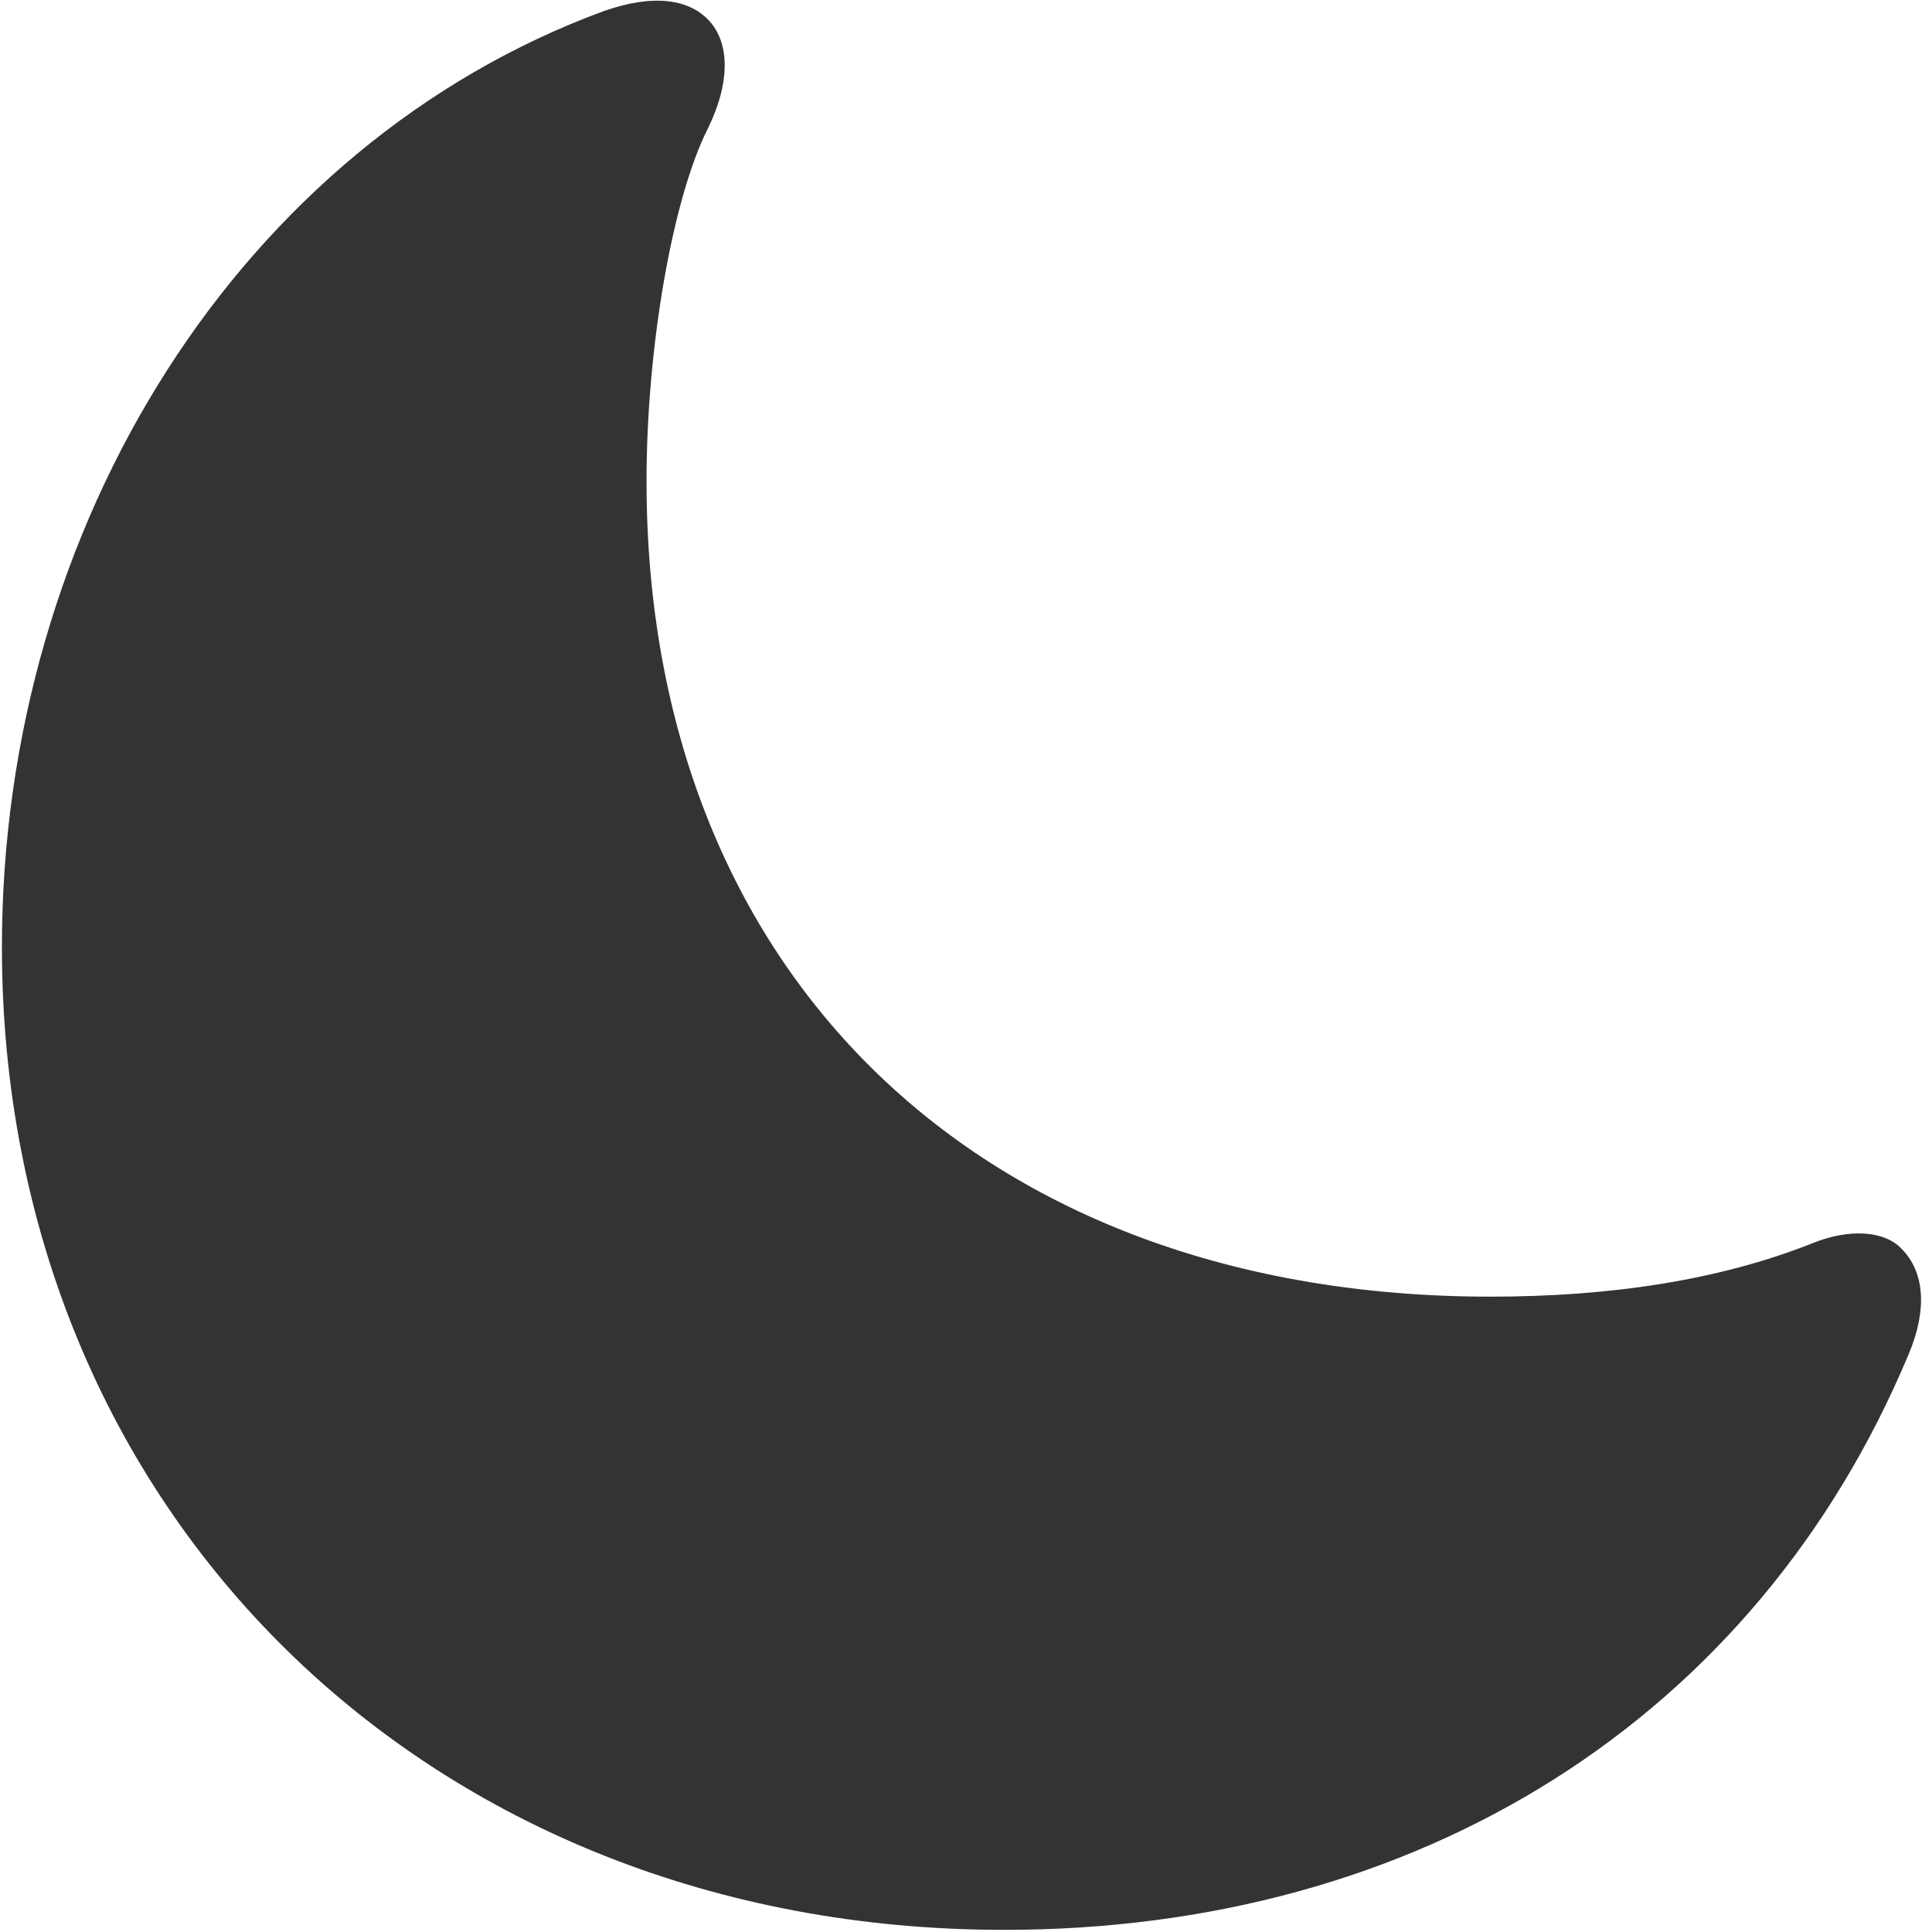
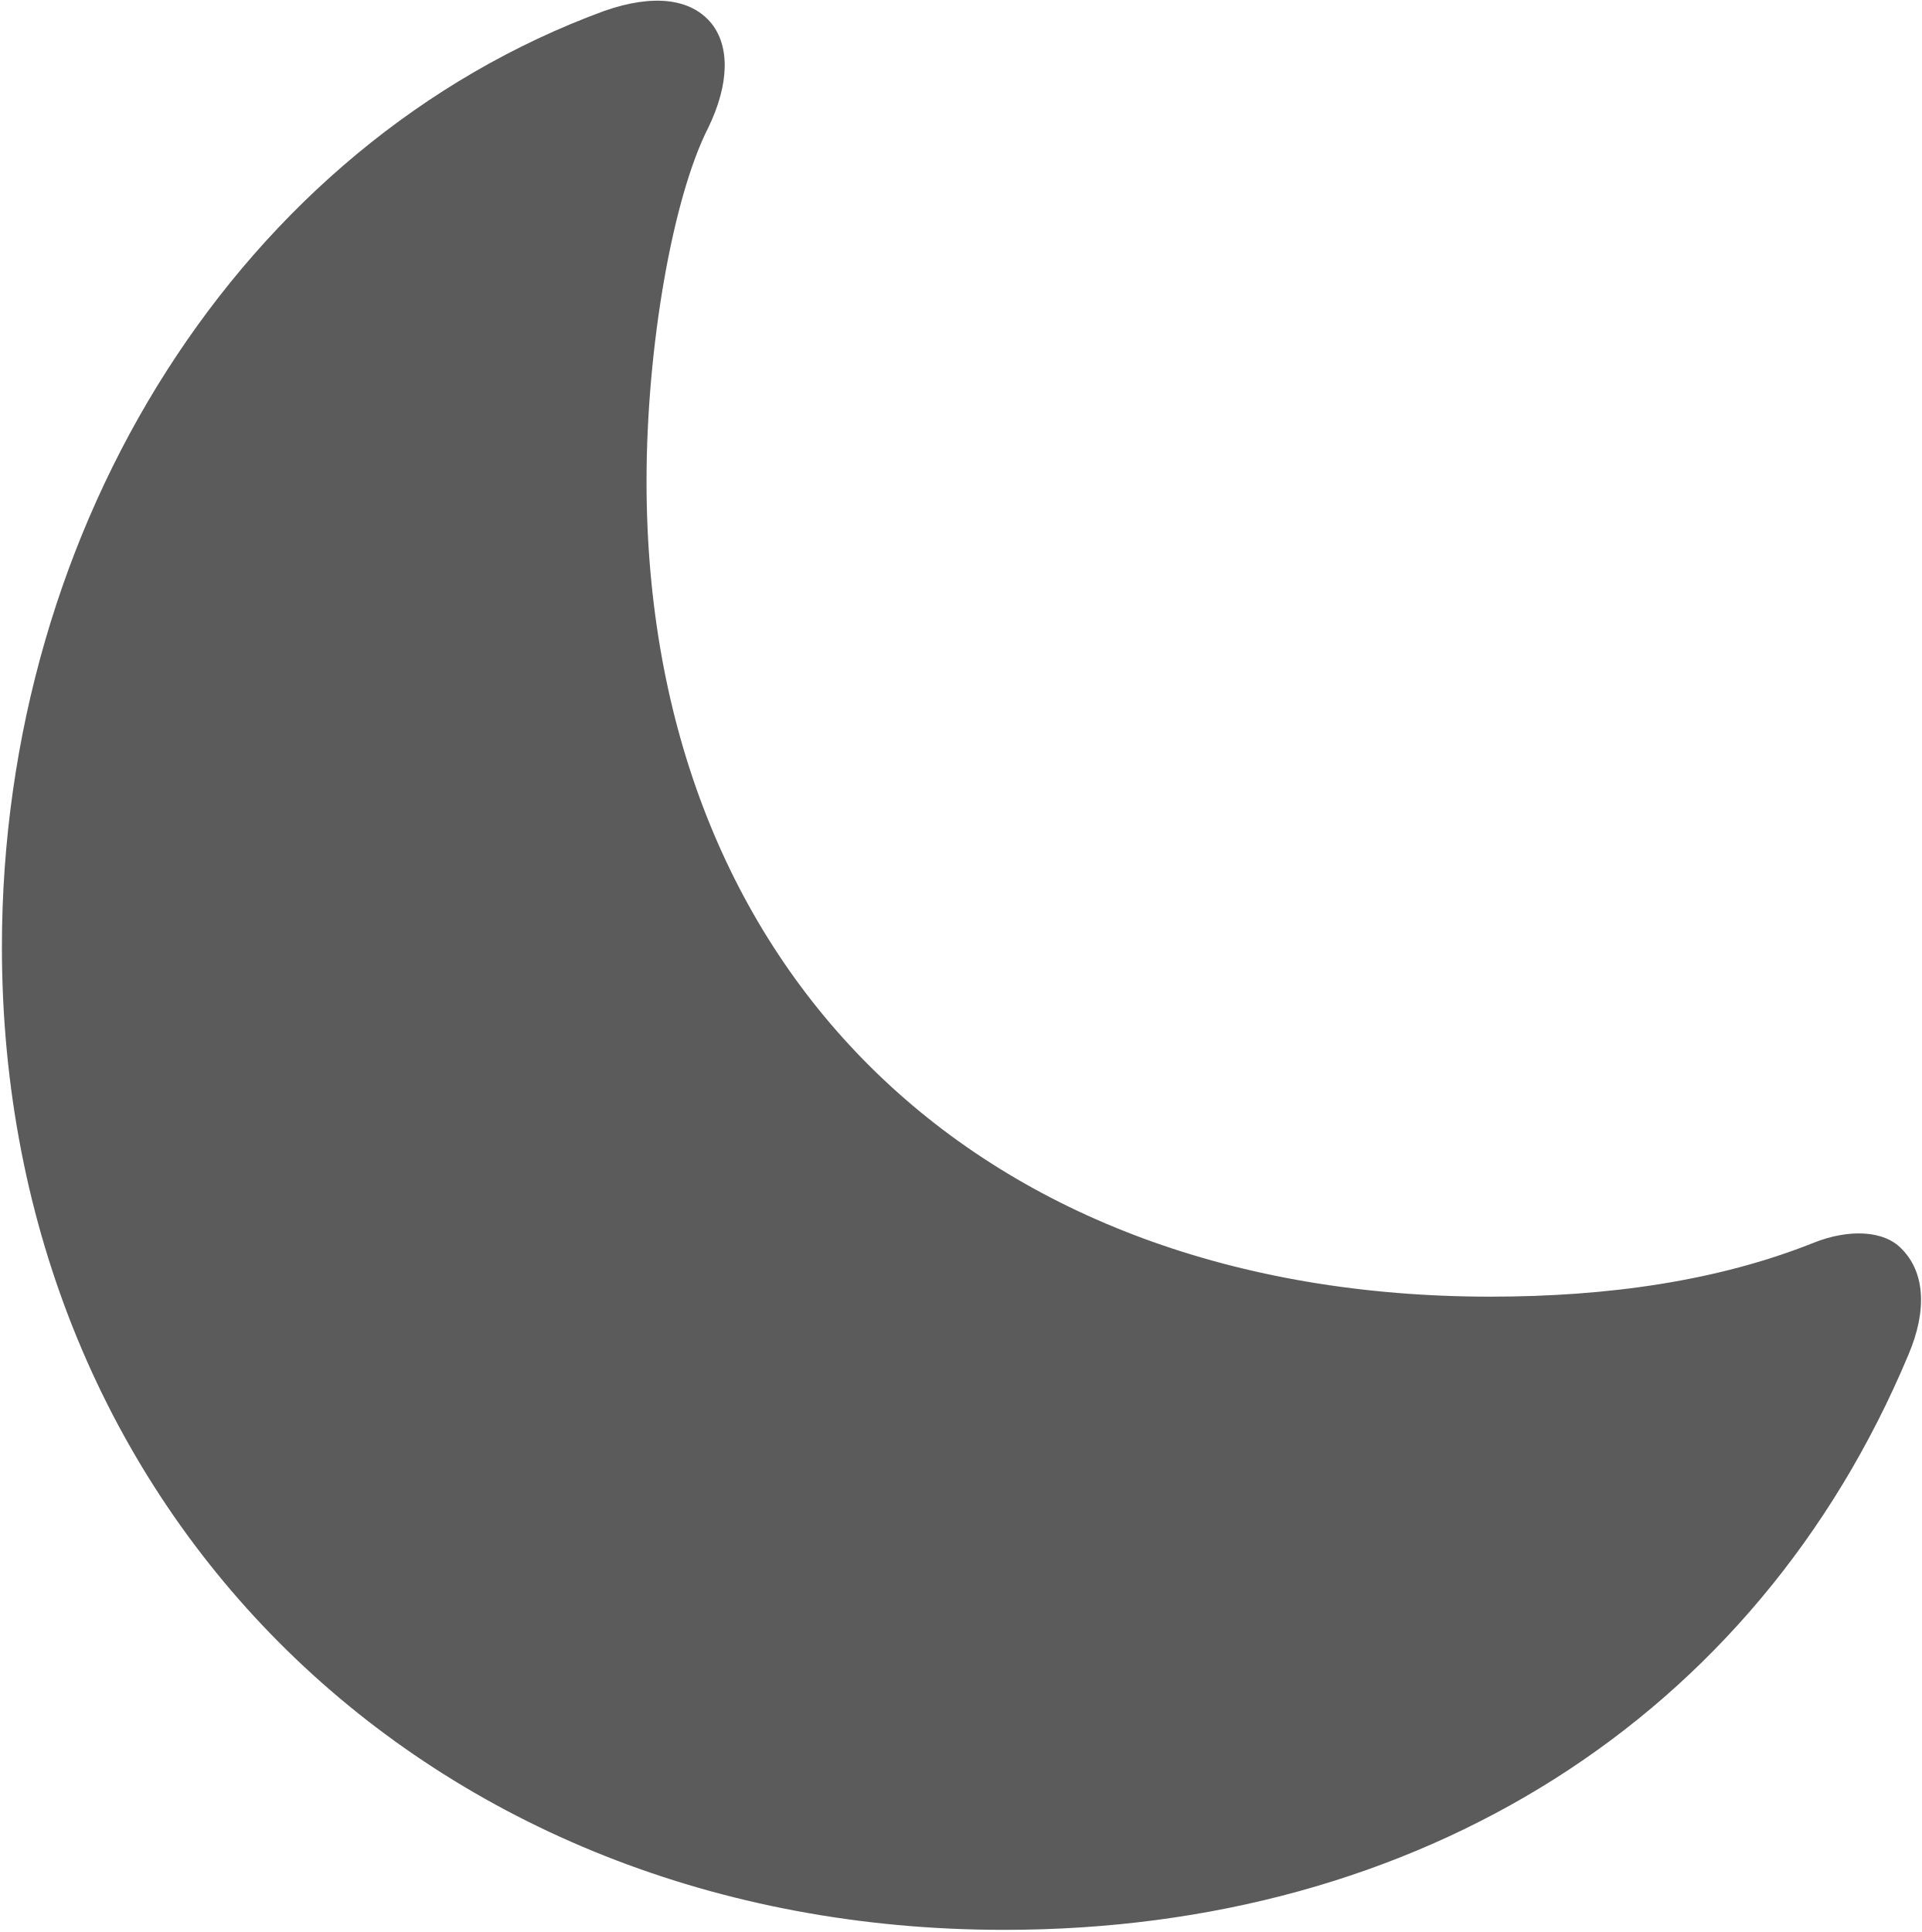
<svg xmlns="http://www.w3.org/2000/svg" width="565" height="568" viewBox="0 0 565 568" fill="none">
-   <path d="M295.206 567.372C417.081 567.372 516.187 505.43 561.054 398.287C566.746 384.894 565.741 373.846 559.044 367.149C554.023 361.792 543.644 361.122 532.93 365.474C505.138 376.523 472.996 381.212 438.174 381.212C288.174 381.212 190.073 286.122 190.073 141.479C190.073 101.97 197.773 58.109 208.153 37.684C214.514 24.626 214.514 13.577 209.157 6.882C203.13 -0.486 192.081 -1.824 177.683 3.197C70.876 42.372 0.563 154.202 0.563 278.422C0.563 444.492 125.787 567.372 295.206 567.372Z" fill="black" fill-opacity="0.8" />
+   <path d="M295.206 567.372C417.081 567.372 516.187 505.43 561.054 398.287C566.746 384.894 565.741 373.846 559.044 367.149C554.023 361.792 543.644 361.122 532.93 365.474C505.138 376.523 472.996 381.212 438.174 381.212C288.174 381.212 190.073 286.122 190.073 141.479C190.073 101.97 197.773 58.109 208.153 37.684C214.514 24.626 214.514 13.577 209.157 6.882C203.13 -0.486 192.081 -1.824 177.683 3.197C70.876 42.372 0.563 154.202 0.563 278.422C0.563 444.492 125.787 567.372 295.206 567.372Z" fill="#333333" fill-opacity="0.8" />
</svg>
